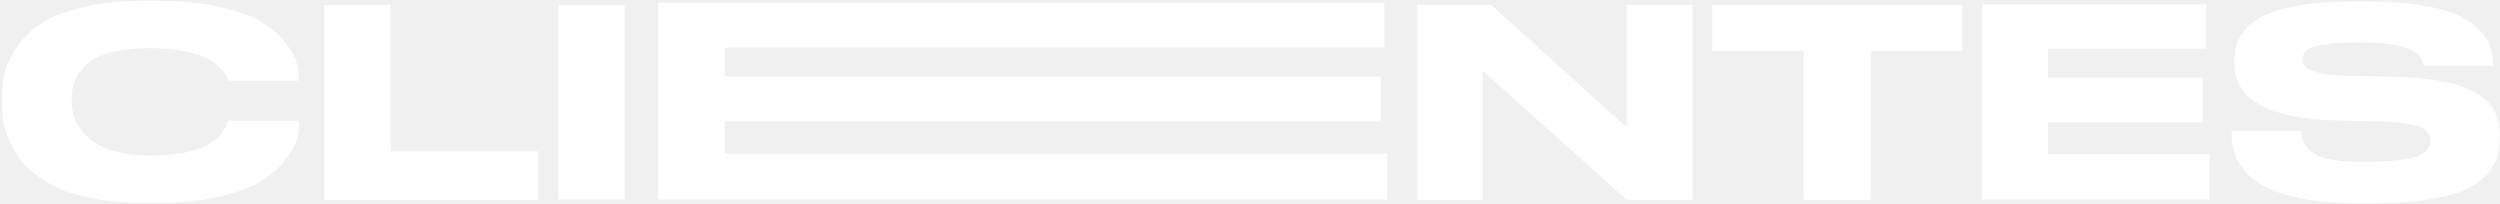
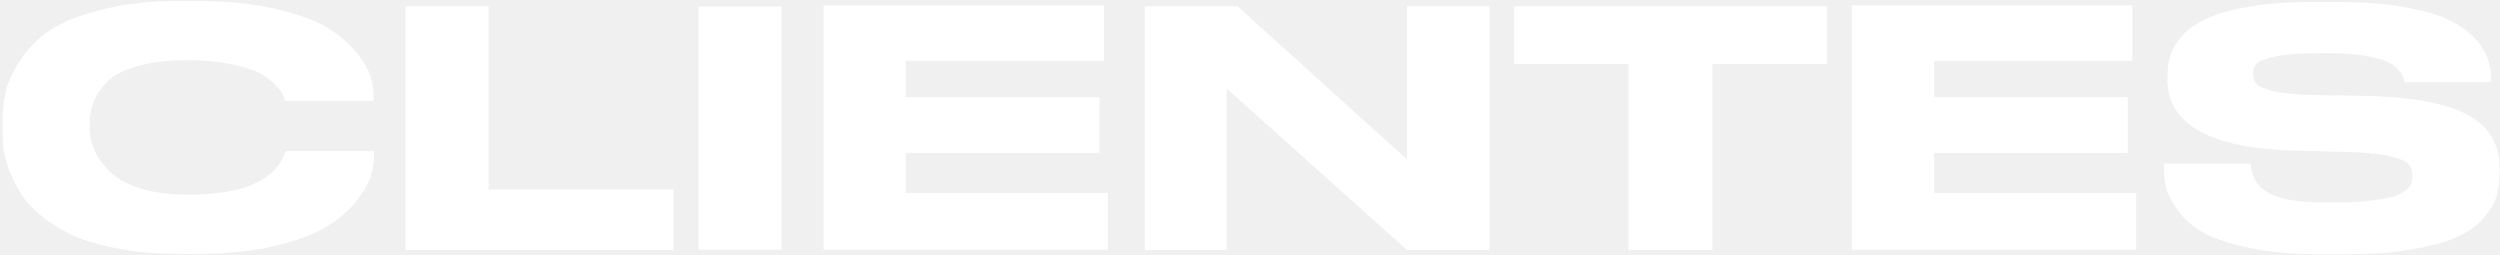
- <svg xmlns="http://www.w3.org/2000/svg" width="1190" height="97" viewBox="0 0 1190 97" fill="none">
-   <path d="M68.706 96.591H74.273C85.274 96.591 95.082 95.663 103.565 93.807C112.048 91.819 118.675 89.433 123.314 86.782C128.086 83.999 131.929 80.818 134.978 77.239C137.894 73.528 139.882 70.347 140.942 67.431C141.87 64.515 142.268 61.599 142.268 58.816V57.49H108.602C108.602 57.623 108.602 57.755 108.469 57.888C104.758 68.624 92.564 74.058 71.755 74.058C64.73 74.058 58.633 73.263 53.464 71.672C48.294 70.082 44.451 67.961 41.8 65.31C39.149 62.659 37.161 60.008 35.968 57.225C34.775 54.442 34.112 51.526 34.112 48.477V47.019C34.112 43.838 34.642 40.922 35.835 38.271C36.896 35.62 38.751 33.102 41.27 30.584C43.92 28.198 47.764 26.342 52.933 25.017C57.97 23.559 64.2 22.896 71.49 22.896C77.587 22.896 82.888 23.427 87.66 24.354C92.299 25.282 95.877 26.342 98.263 27.535C100.649 28.728 102.637 30.186 104.36 31.909C106.083 33.632 107.144 34.958 107.541 35.753C107.939 36.548 108.204 37.343 108.469 38.404H142.135V36.946C142.135 34.428 141.738 31.777 140.942 28.993C140.015 26.21 138.159 23.029 135.11 19.45C132.194 15.871 128.351 12.823 123.712 10.04C119.073 7.389 112.445 5.135 103.963 3.147C95.347 1.292 85.539 0.364 74.273 0.364H68.706C57.307 0.364 47.234 1.424 38.751 3.677C30.136 5.798 23.509 8.449 18.87 11.63C14.231 14.811 10.519 18.655 7.603 23.029C4.82 27.403 2.964 31.379 2.169 34.958C1.374 38.536 0.976 42.38 0.976 46.356V50.068C0.976 52.586 1.109 55.104 1.506 57.755C1.904 60.274 2.832 63.19 4.157 66.371C5.483 69.552 7.073 72.468 9.061 75.251C11.05 78.034 13.833 80.685 17.412 83.469C20.99 86.12 24.967 88.373 29.606 90.361C34.112 92.217 39.812 93.675 46.571 94.868C53.331 96.06 60.621 96.591 68.706 96.591ZM154.323 2.352V95.132H256.249V72.07H185.868V2.352H154.323ZM297.311 2.485H265.765V95H297.311V2.485ZM344.95 73.263V57.888H657.222V36.416H344.95V22.631H658.946V1.292H313.272V95H660.403V73.263H344.95ZM674.531 2.352V95.132H705.678V33.632L774.336 95.132H805.616V2.352H774.336V60.671L709.787 2.352H674.531ZM858.548 95.132H890.491V24.354H934.098V2.352H815.074V24.354H858.548V95.132ZM943.501 2.087V95H1051.66V73.395H974.781V58.153H1048.48V36.946H974.781V23.161H1050.2V2.087H943.501ZM1121.36 96.723H1130.64C1140.44 96.723 1149.06 96.193 1156.35 94.868C1163.64 93.675 1169.34 92.217 1173.58 90.228C1177.82 88.373 1181.14 85.987 1183.65 83.204C1186.17 80.288 1187.89 77.504 1188.69 74.853C1189.49 72.203 1189.88 69.154 1189.88 65.708V63.985C1189.88 54.574 1185.77 47.815 1177.29 43.441C1168.94 39.067 1155.42 36.681 1136.47 36.416L1126.92 36.283L1119.5 36.151C1113.01 36.018 1107.97 35.62 1104.39 34.825C1100.81 33.897 1098.56 32.97 1097.63 32.042C1096.57 30.981 1096.17 29.788 1096.17 28.198C1096.17 26.475 1096.57 25.149 1097.5 24.222C1098.3 23.294 1100.81 22.366 1104.79 21.438C1108.9 20.643 1113.67 20.245 1121.36 20.245H1126C1131.03 20.245 1133.95 20.511 1137.66 21.041C1141.37 21.703 1144.29 22.366 1146.14 23.029C1148.13 23.824 1149.59 24.752 1150.78 25.945C1151.98 27.138 1152.77 28.066 1153.04 28.728C1153.3 29.391 1153.57 30.319 1153.83 31.247H1186.7V30.054C1186.7 27.005 1186.17 24.222 1185.11 21.571C1184.18 19.052 1182.33 16.402 1179.68 13.751C1177.03 11.1 1173.58 8.847 1169.34 6.991C1165.1 5.135 1159.53 3.677 1152.37 2.485C1145.35 1.292 1137.13 0.762 1127.99 0.762H1118.57C1109.69 0.762 1101.87 1.292 1095.25 2.485C1088.49 3.545 1083.19 5.003 1079.21 6.726C1075.23 8.449 1072.05 10.57 1069.67 13.088C1067.15 15.739 1065.56 18.257 1064.76 20.776C1063.97 23.294 1063.57 26.077 1063.57 28.993V30.186C1063.57 47.417 1080 56.562 1112.88 57.358L1120.3 57.49L1130.24 57.755C1137.79 57.888 1143.49 58.418 1147.47 59.213C1151.45 60.141 1154.1 61.201 1155.16 62.262C1156.22 63.455 1156.75 65.045 1156.75 67.033C1156.75 68.491 1156.48 69.684 1155.82 70.745C1155.16 71.805 1153.96 72.733 1151.98 73.793C1150.12 74.853 1147.07 75.516 1142.96 76.046C1138.72 76.576 1136.07 76.974 1129.71 76.974H1122.42C1103.07 76.974 1095.91 72.07 1095.25 62.262H1062.24V63.587C1062.24 66.503 1062.51 69.287 1063.17 71.805C1063.83 74.323 1065.42 77.239 1067.81 80.42C1070.2 83.601 1073.51 86.385 1077.49 88.638C1081.59 90.891 1087.43 92.747 1094.98 94.337C1102.4 95.928 1111.28 96.723 1121.36 96.723Z" fill="white" />
+ <svg xmlns="http://www.w3.org/2000/svg" width="951" height="97" viewBox="0 0 951 97" fill="none">
+   <path d="M68.706 96.591H74.273C85.274 96.591 95.082 95.663 103.565 93.807C112.048 91.819 118.675 89.433 123.314 86.782C128.086 83.999 131.929 80.818 134.978 77.239C137.894 73.528 139.882 70.347 140.942 67.431C141.87 64.515 142.268 61.599 142.268 58.816V57.49H108.602C108.602 57.623 108.602 57.755 108.469 57.888C104.758 68.624 92.564 74.058 71.755 74.058C64.73 74.058 58.633 73.263 53.464 71.672C48.294 70.082 44.451 67.961 41.8 65.31C39.149 62.659 37.161 60.008 35.968 57.225C34.775 54.442 34.112 51.526 34.112 48.477V47.019C34.112 43.838 34.642 40.922 35.835 38.271C36.896 35.62 38.751 33.102 41.27 30.584C43.92 28.198 47.764 26.342 52.933 25.017C57.97 23.559 64.2 22.896 71.49 22.896C77.587 22.896 82.888 23.427 87.66 24.354C92.299 25.282 95.877 26.342 98.263 27.535C100.649 28.728 102.637 30.186 104.36 31.909C106.083 33.632 107.144 34.958 107.541 35.753C107.939 36.548 108.204 37.343 108.469 38.404H142.135V36.946C142.135 34.428 141.738 31.777 140.942 28.993C140.015 26.21 138.159 23.029 135.11 19.45C132.194 15.871 128.351 12.823 123.712 10.04C119.073 7.389 112.445 5.135 103.963 3.147C95.347 1.292 85.539 0.364 74.273 0.364H68.706C57.307 0.364 47.234 1.424 38.751 3.677C30.136 5.798 23.509 8.449 18.87 11.63C14.231 14.811 10.519 18.655 7.603 23.029C4.82 27.403 2.964 31.379 2.169 34.958C1.374 38.536 0.976 42.38 0.976 46.356V50.068C0.976 52.586 1.109 55.104 1.506 57.755C1.904 60.274 2.832 63.19 4.157 66.371C5.483 69.552 7.073 72.468 9.061 75.251C11.05 78.034 13.833 80.685 17.412 83.469C20.99 86.12 24.967 88.373 29.606 90.361C34.112 92.217 39.812 93.675 46.571 94.868C53.331 96.06 60.621 96.591 68.706 96.591ZM154.323 2.352V95.132H256.249V72.07H185.868V2.352H154.323ZM297.311 2.485H265.765V95H297.311V2.485ZM313.272 2.087V95H421.427V73.395H344.552V58.153H418.246V36.946H344.552V23.161H419.969V2.087H313.272ZM435.46 2.352V95.132H466.608V33.632L535.266 95.132H566.546V2.352H535.266V60.671L470.717 2.352H435.46ZM619.478 95.132H651.421V24.354H695.027V2.352H576.003V24.354H619.478V95.132ZM704.431 2.087V95H812.586V73.395H735.711V58.153H809.405V36.946H735.711V23.161H811.128V2.087H704.431ZM882.288 96.723H891.566C901.374 96.723 909.989 96.193 917.279 94.868C924.569 93.675 930.268 92.217 934.51 90.228C938.751 88.373 942.065 85.987 944.583 83.204C947.101 80.288 948.825 77.504 949.62 74.853C950.415 72.203 950.813 69.154 950.813 65.708V63.985C950.813 54.574 946.704 47.815 938.221 43.441C929.871 39.067 916.351 36.681 897.398 36.416L887.855 36.283L880.432 36.151C873.937 36.018 868.901 35.62 865.322 34.825C861.743 33.897 859.49 32.97 858.562 32.042C857.502 30.981 857.104 29.788 857.104 28.198C857.104 26.475 857.502 25.149 858.43 24.222C859.225 23.294 861.743 22.366 865.72 21.438C869.829 20.643 874.6 20.245 882.288 20.245H886.927C891.963 20.245 894.879 20.511 898.591 21.041C902.302 21.703 905.218 22.366 907.073 23.029C909.061 23.824 910.519 24.752 911.712 25.945C912.905 27.138 913.701 28.066 913.966 28.728C914.231 29.391 914.496 30.319 914.761 31.247H947.632V30.054C947.632 27.005 947.101 24.222 946.041 21.571C945.113 19.052 943.258 16.402 940.607 13.751C937.956 11.1 934.51 8.847 930.268 6.991C926.027 5.135 920.46 3.677 913.303 2.485C906.278 1.292 898.06 0.762 888.915 0.762H879.504C870.624 0.762 862.804 1.292 856.177 2.485C849.417 3.545 844.115 5.003 840.139 6.726C836.163 8.449 832.981 10.57 830.596 13.088C828.077 15.739 826.487 18.257 825.692 20.776C824.896 23.294 824.499 26.077 824.499 28.993V30.186C824.499 47.417 840.934 56.562 873.805 57.358L881.227 57.49L891.168 57.755C898.723 57.888 904.422 58.418 908.399 59.213C912.375 60.141 915.026 61.201 916.086 62.262C917.147 63.455 917.677 65.045 917.677 67.033C917.677 68.491 917.412 69.684 916.749 70.745C916.086 71.805 914.893 72.733 912.905 73.793C911.05 74.853 908.001 75.516 903.892 76.046C899.651 76.576 897 76.974 890.638 76.974H883.348C863.997 76.974 856.839 72.07 856.177 62.262H823.173V63.587C823.173 66.503 823.438 69.287 824.101 71.805C824.764 74.323 826.354 77.239 828.74 80.42C831.126 83.601 834.439 86.385 838.416 88.638C842.525 90.891 848.357 92.747 855.912 94.337C863.334 95.928 872.214 96.723 882.288 96.723Z" fill="white" />
</svg>
